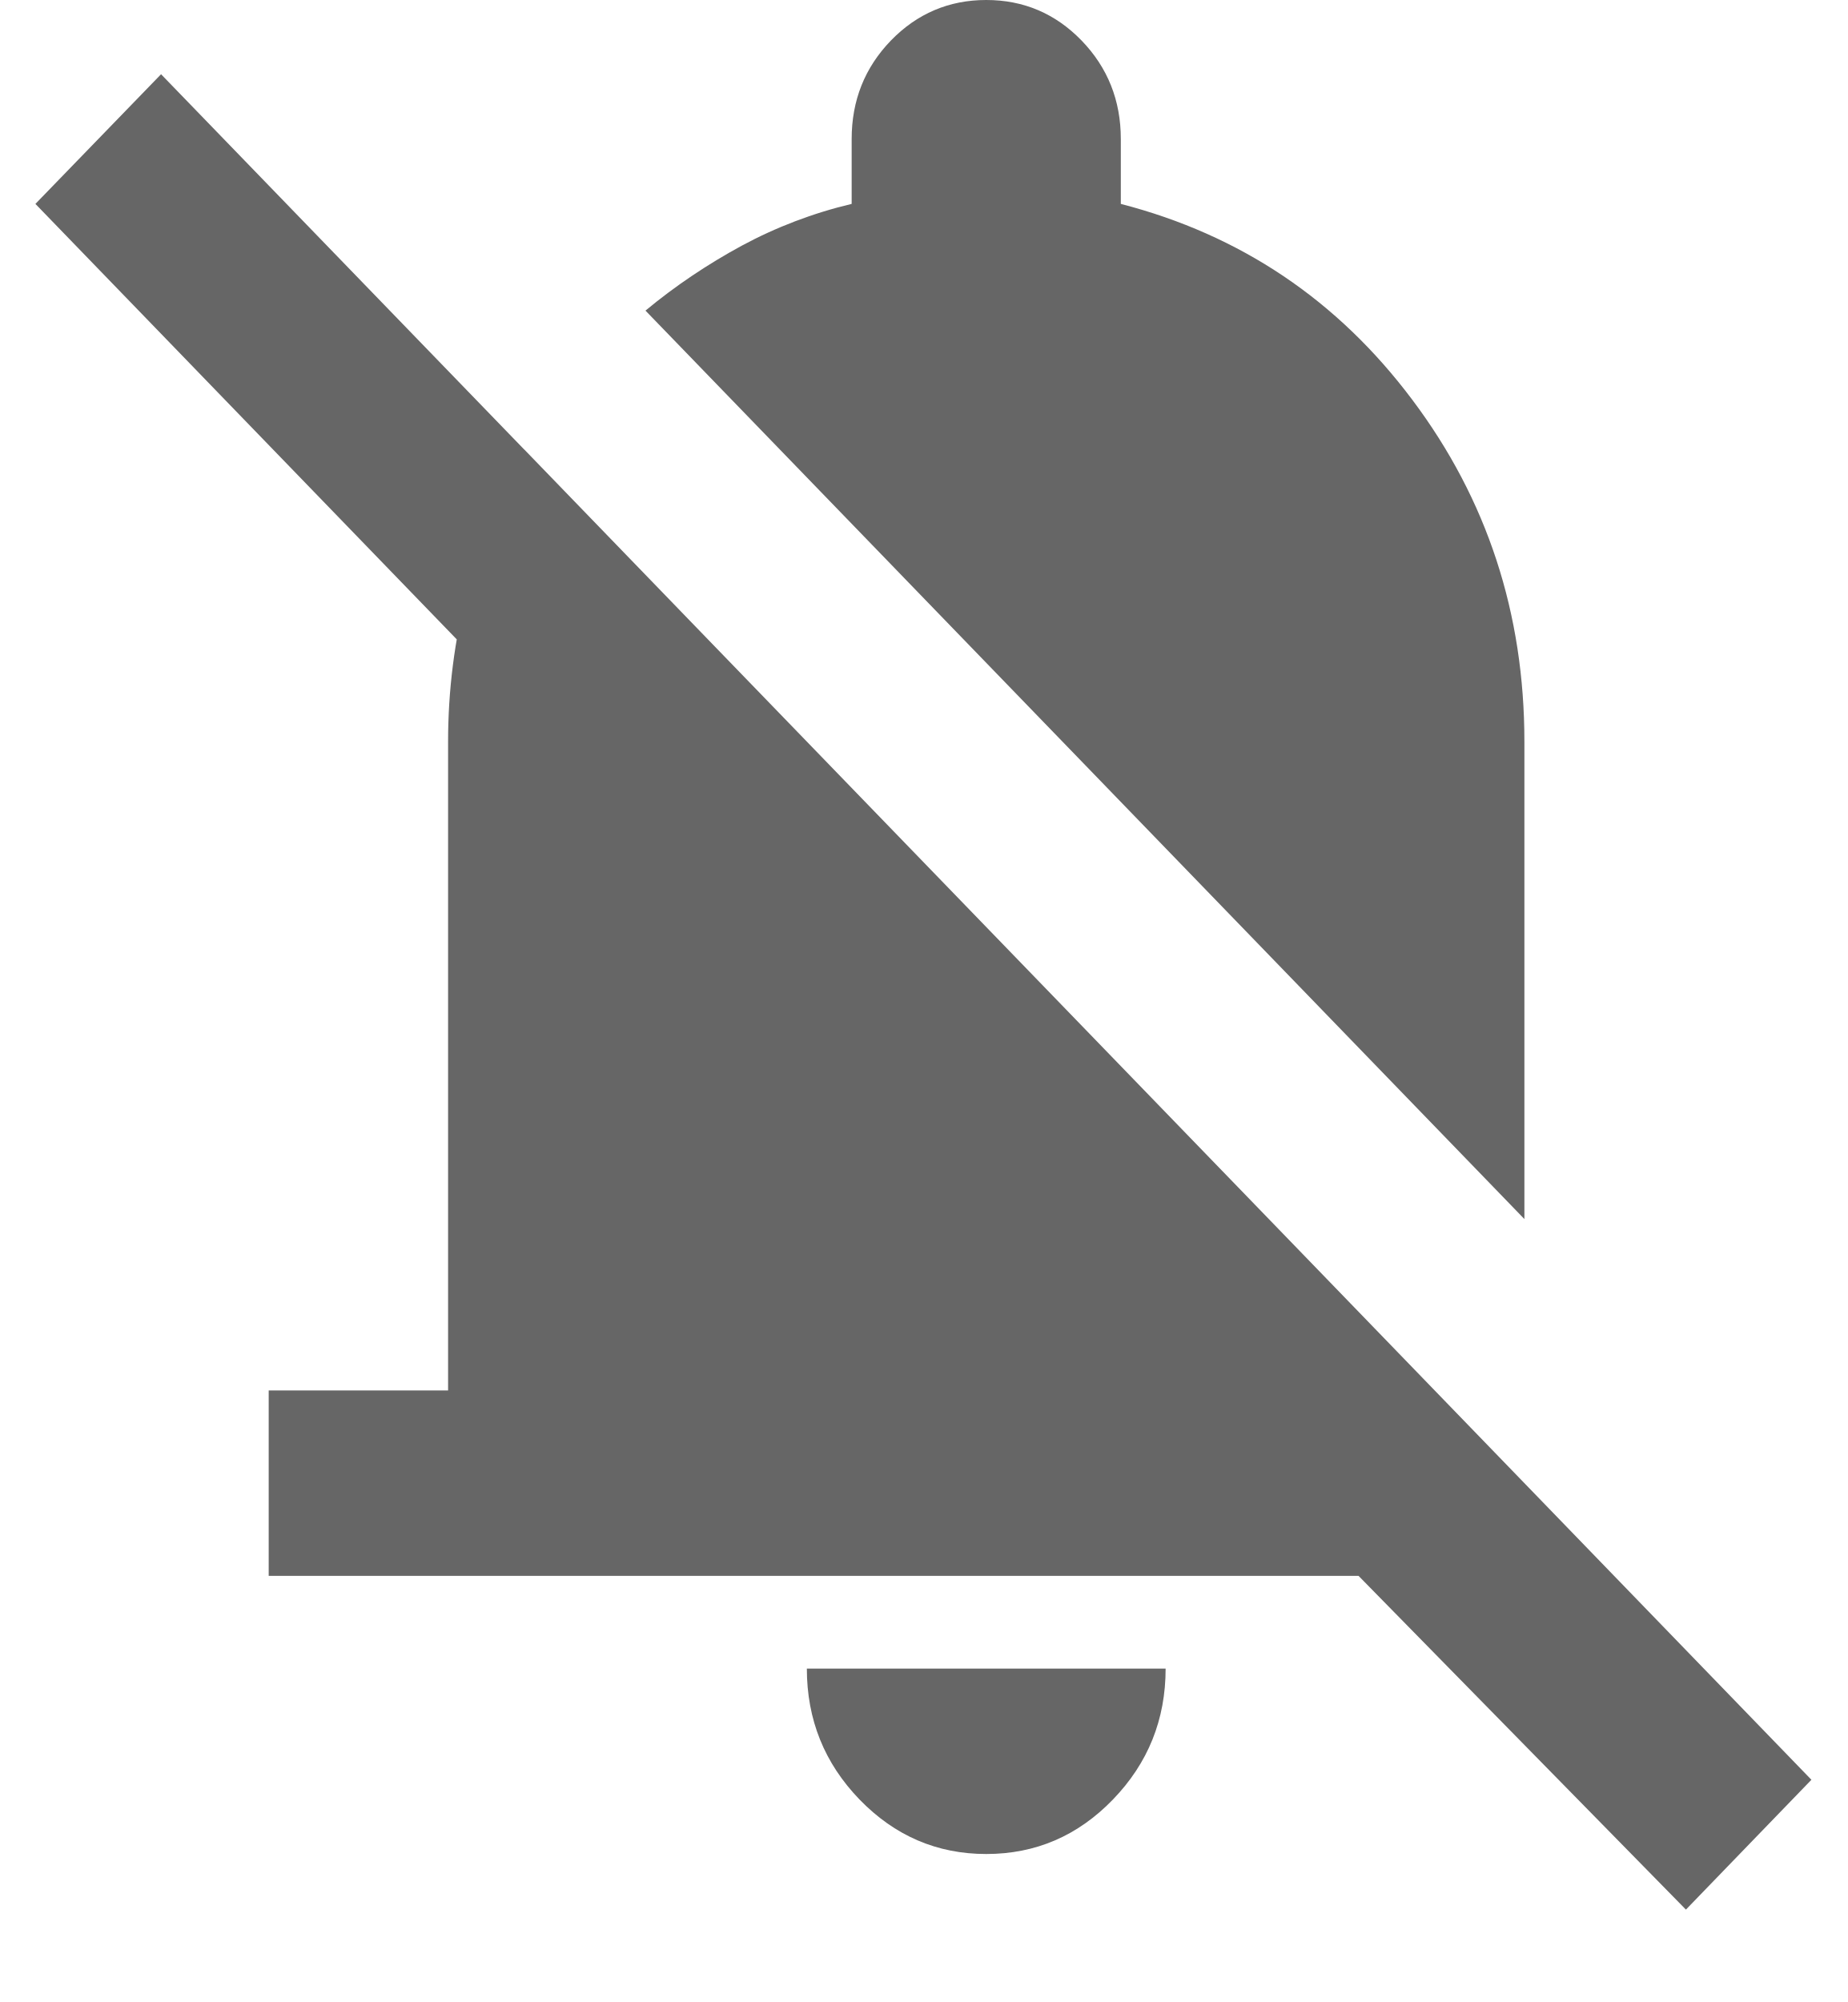
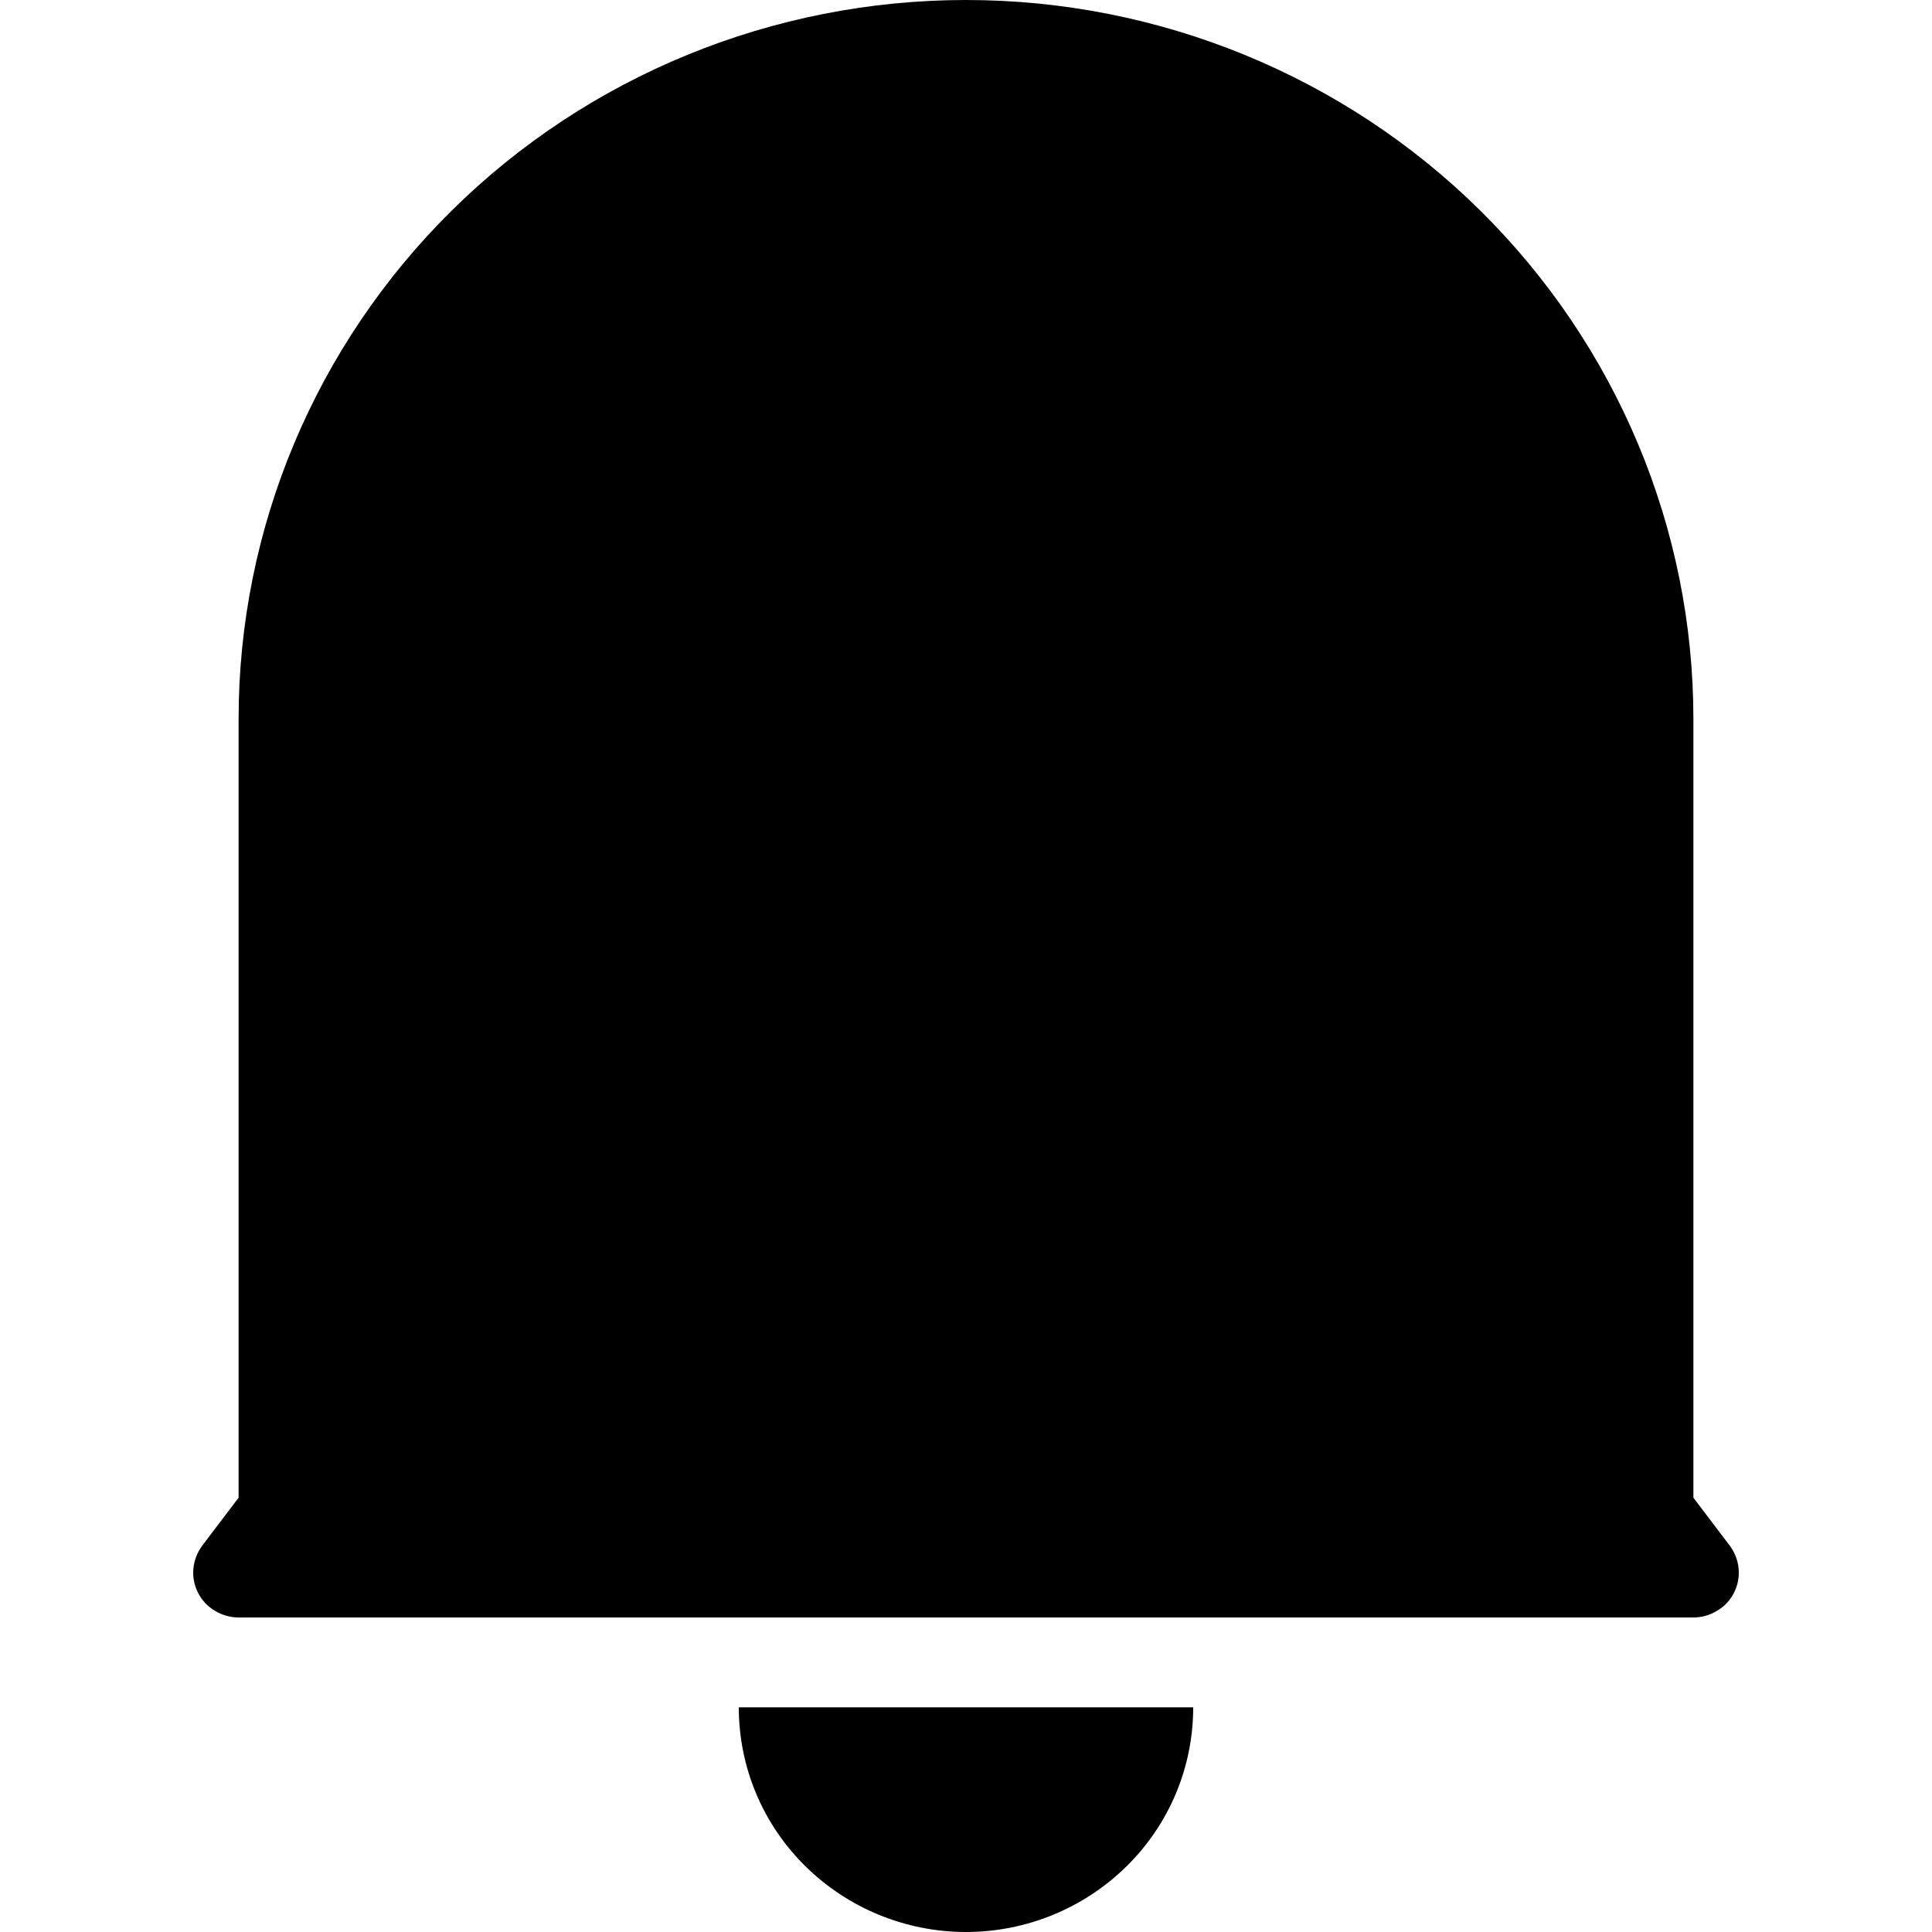
- <svg xmlns="http://www.w3.org/2000/svg" width="12" height="13" viewBox="0 0 12 13" fill="currentColor">
-   <path d="M1.745 10.233V9.029H2.91V4.816C2.91 4.484 2.951 4.158 3.034 3.837C3.116 3.516 3.24 3.21 3.405 2.919L5.24 4.816H3.609L0.23 1.324L1.046 0.482L11.764 11.557L10.949 12.4L8.823 10.233H1.745ZM9.9 7.916L4.192 2.017C4.386 1.856 4.595 1.716 4.818 1.595C5.041 1.475 5.279 1.384 5.531 1.324V0.903C5.531 0.652 5.616 0.439 5.786 0.263C5.956 0.088 6.163 0 6.405 0C6.648 0 6.854 0.088 7.024 0.263C7.194 0.439 7.279 0.652 7.279 0.903V1.324C8.056 1.525 8.687 1.949 9.172 2.596C9.658 3.243 9.9 3.983 9.9 4.816V7.916ZM6.405 12.039C6.085 12.039 5.811 11.921 5.582 11.685C5.354 11.449 5.24 11.166 5.24 10.835H7.57C7.57 11.166 7.456 11.449 7.228 11.685C7 11.921 6.726 12.039 6.405 12.039Z" fill="#666666" />
+ <svg xmlns="http://www.w3.org/2000/svg" width="10" height="10" viewBox="0 0 10 10" fill="none">
+   <path d="M8.765 7.752L8.953 8C8.979 8.035 8.995 8.076 8.999 8.119C9.003 8.162 8.995 8.205 8.975 8.244C8.956 8.282 8.926 8.315 8.888 8.337C8.851 8.36 8.808 8.372 8.765 8.372H1.235C1.192 8.372 1.149 8.36 1.112 8.337C1.074 8.315 1.044 8.282 1.025 8.244C1.005 8.205 0.997 8.162 1.001 8.119C1.005 8.076 1.021 8.035 1.047 8L1.235 7.752V3.721C1.235 2.734 1.632 1.788 2.338 1.09C3.044 0.392 4.002 0 5 0C5.998 0 6.956 0.392 7.662 1.09C8.368 1.788 8.765 2.734 8.765 3.721V7.752ZM3.824 8.837H6.176C6.176 9.146 6.053 9.441 5.832 9.659C5.611 9.877 5.312 10 5 10C4.688 10 4.389 9.877 4.168 9.659C3.947 9.441 3.824 9.146 3.824 8.837V8.837Z" fill="currentColor" />
</svg>
